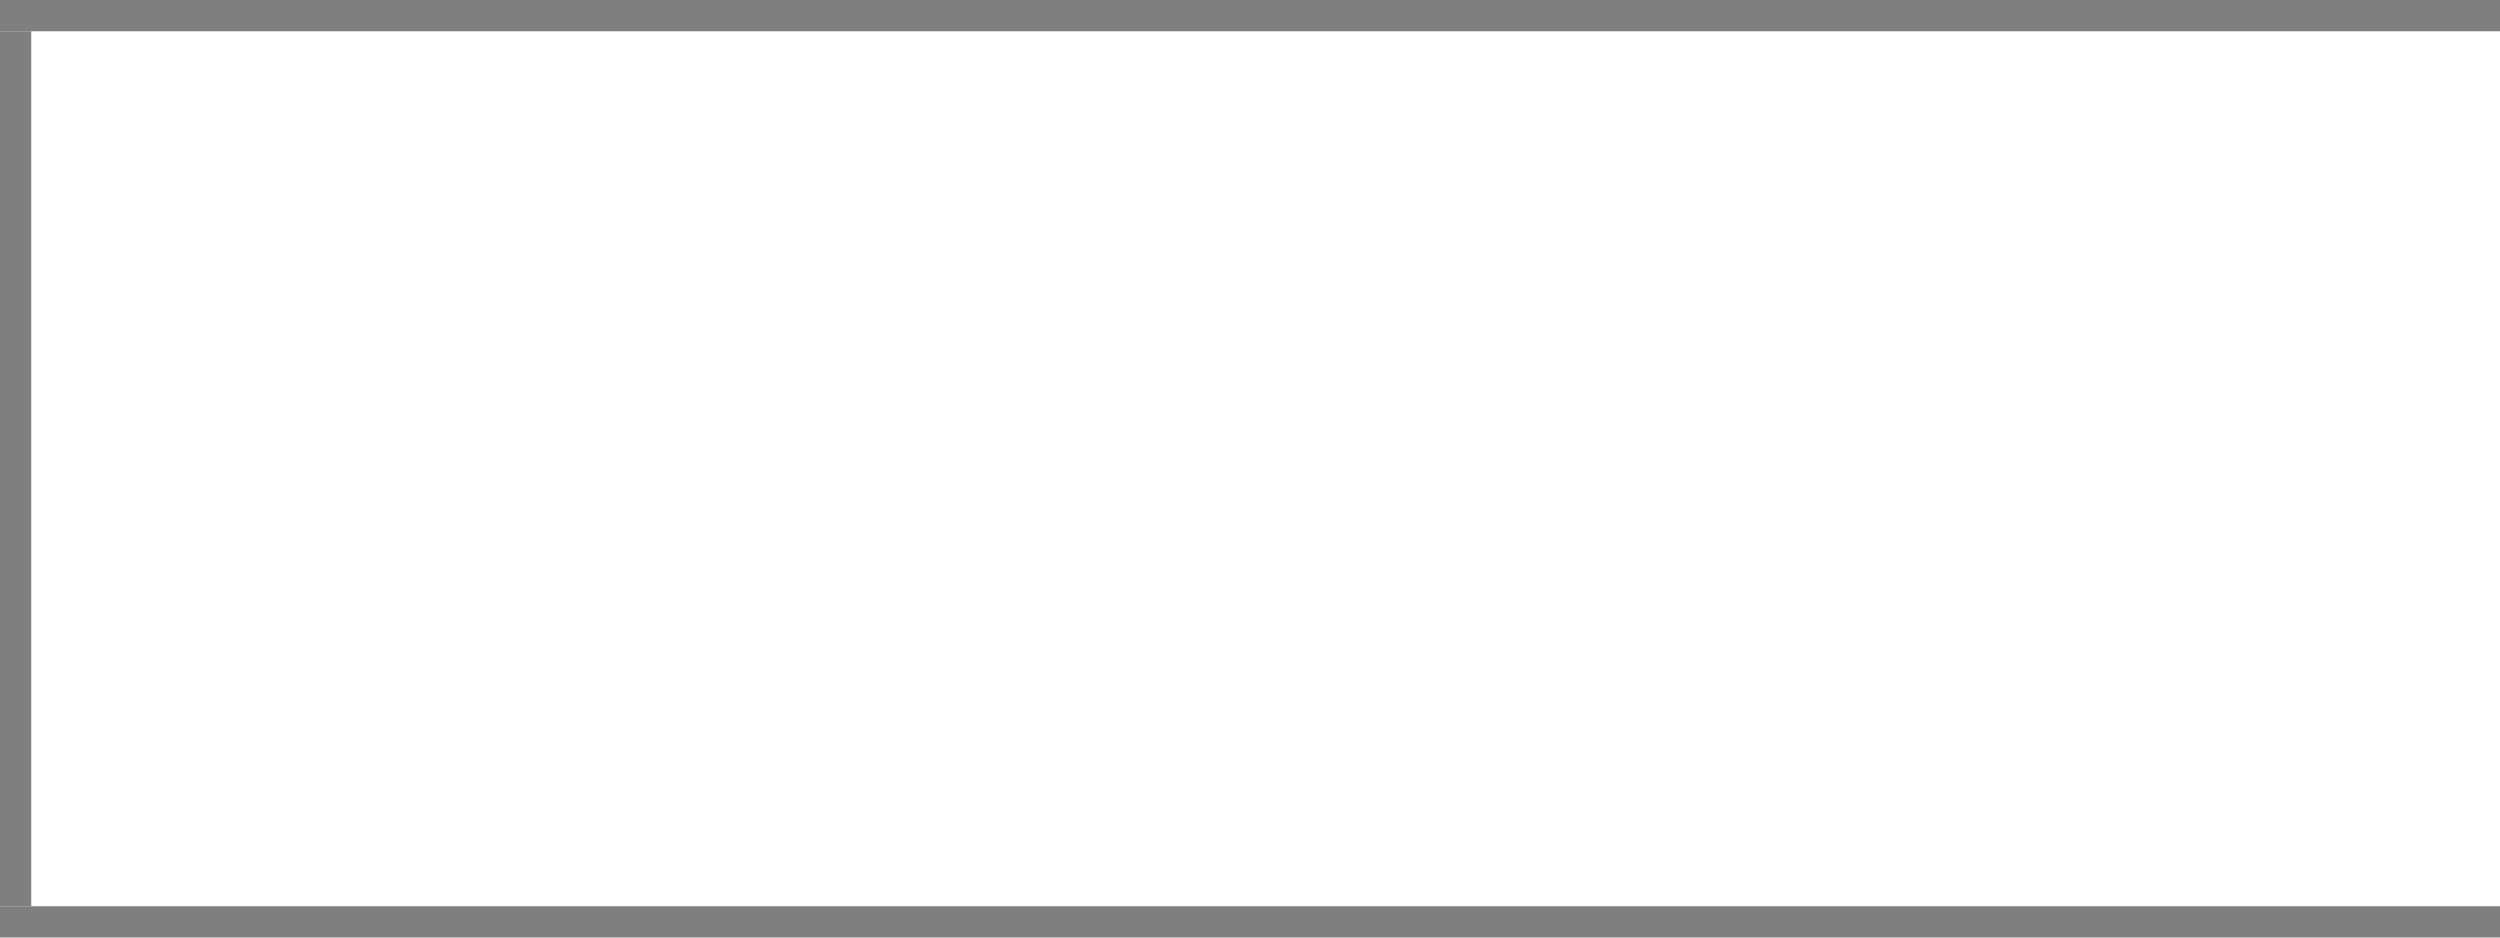
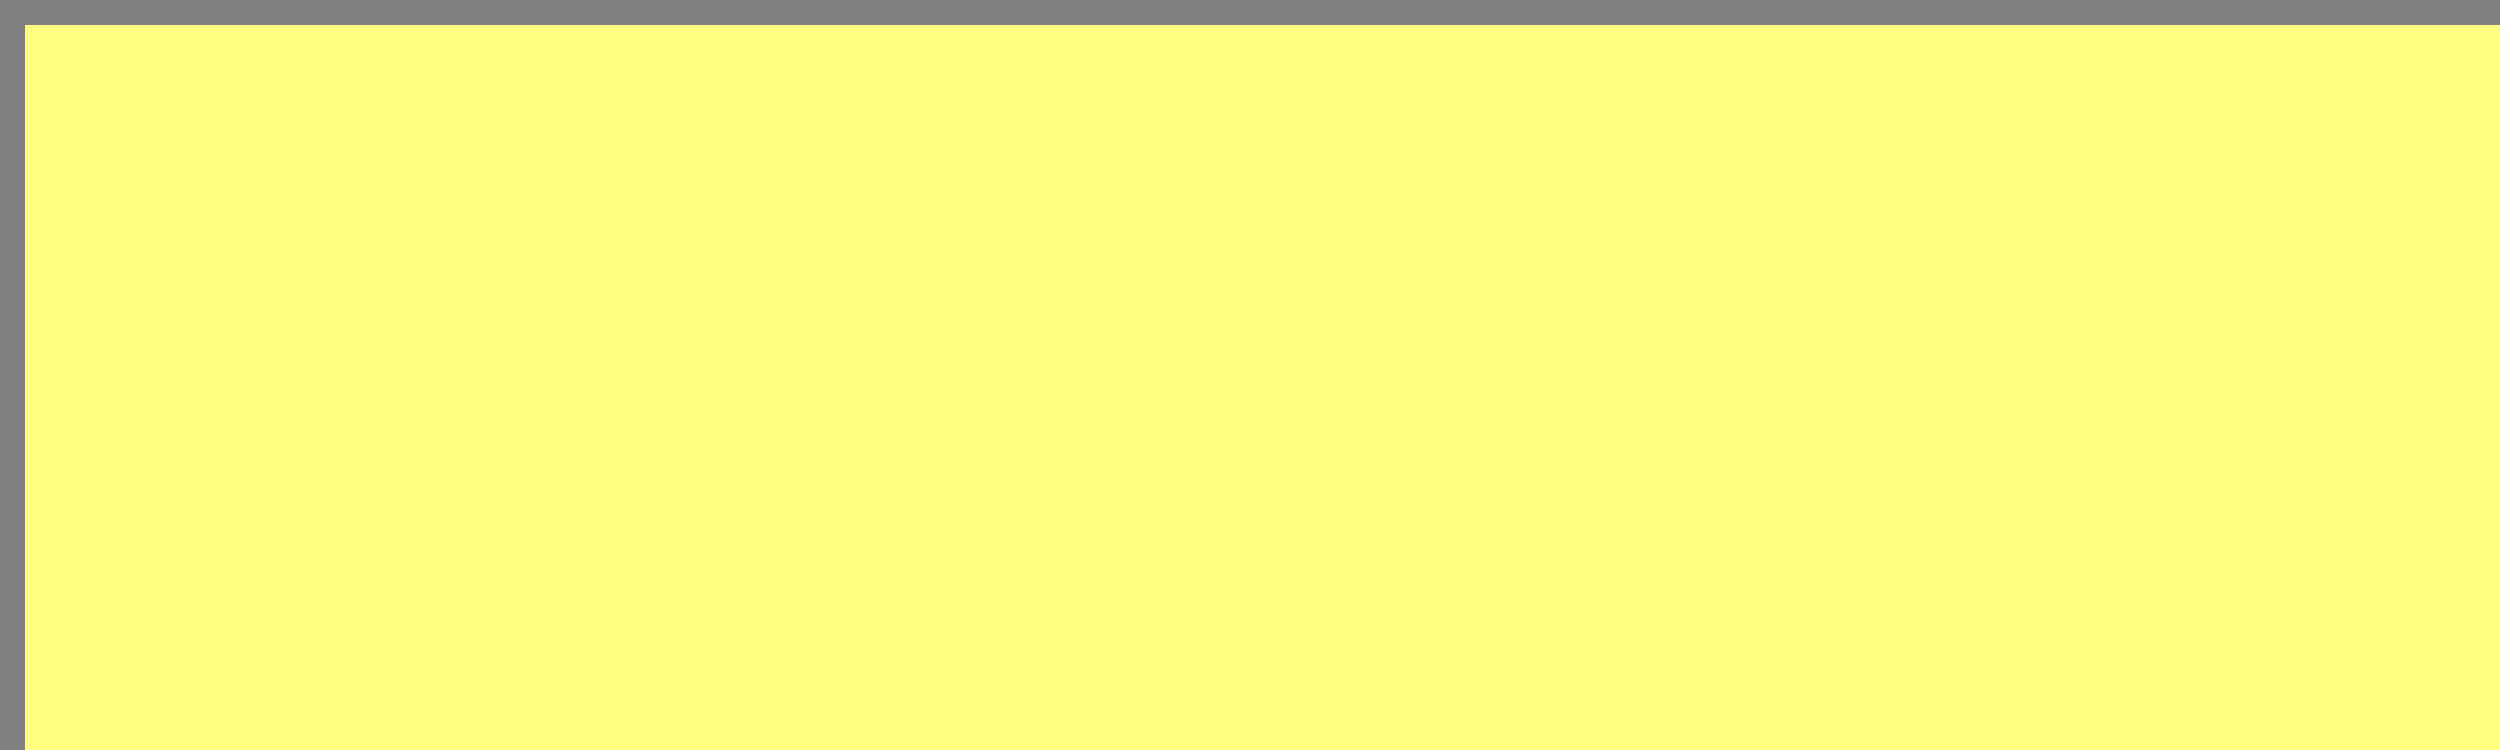
- <svg xmlns="http://www.w3.org/2000/svg" version="1.1" width="80px" height="30px" viewBox="382 180 80 30">
-   <path d="M 1 1  L 80 1  L 80 29  L 1 29  L 1 1  Z " fill-rule="nonzero" fill="rgba(255, 255, 255, 1)" stroke="none" transform="matrix(1 0 0 1 382 180 )" class="fill" />
-   <path d="M 0.5 1  L 0.5 29  " stroke-width="1" stroke-dasharray="0" stroke="rgba(127, 127, 127, 1)" fill="none" transform="matrix(1 0 0 1 382 180 )" class="stroke" />
-   <path d="M 0 0.5  L 80 0.5  " stroke-width="1" stroke-dasharray="0" stroke="rgba(127, 127, 127, 1)" fill="none" transform="matrix(1 0 0 1 382 180 )" class="stroke" />
-   <path d="M 0 29.5  L 80 29.5  " stroke-width="1" stroke-dasharray="0" stroke="rgba(127, 127, 127, 1)" fill="none" transform="matrix(1 0 0 1 382 180 )" class="stroke" />
+ <svg xmlns="http://www.w3.org/2000/svg" version="1.1" width="100px" height="30px" viewBox="202 120 100 30">
+   <path d="M 1 1  L 100 1  L 100 30  L 1 30  L 1 1  Z " fill-rule="nonzero" fill="rgba(255, 255, 128, 1)" stroke="none" transform="matrix(1 0 0 1 202 120 )" class="fill" />
+   <path d="M 0.5 1  L 0.5 30  " stroke-width="1" stroke-dasharray="0" stroke="rgba(127, 127, 127, 1)" fill="none" transform="matrix(1 0 0 1 202 120 )" class="stroke" />
+   <path d="M 0 0.5  L 100 0.5  " stroke-width="1" stroke-dasharray="0" stroke="rgba(127, 127, 127, 1)" fill="none" transform="matrix(1 0 0 1 202 120 )" class="stroke" />
</svg>
